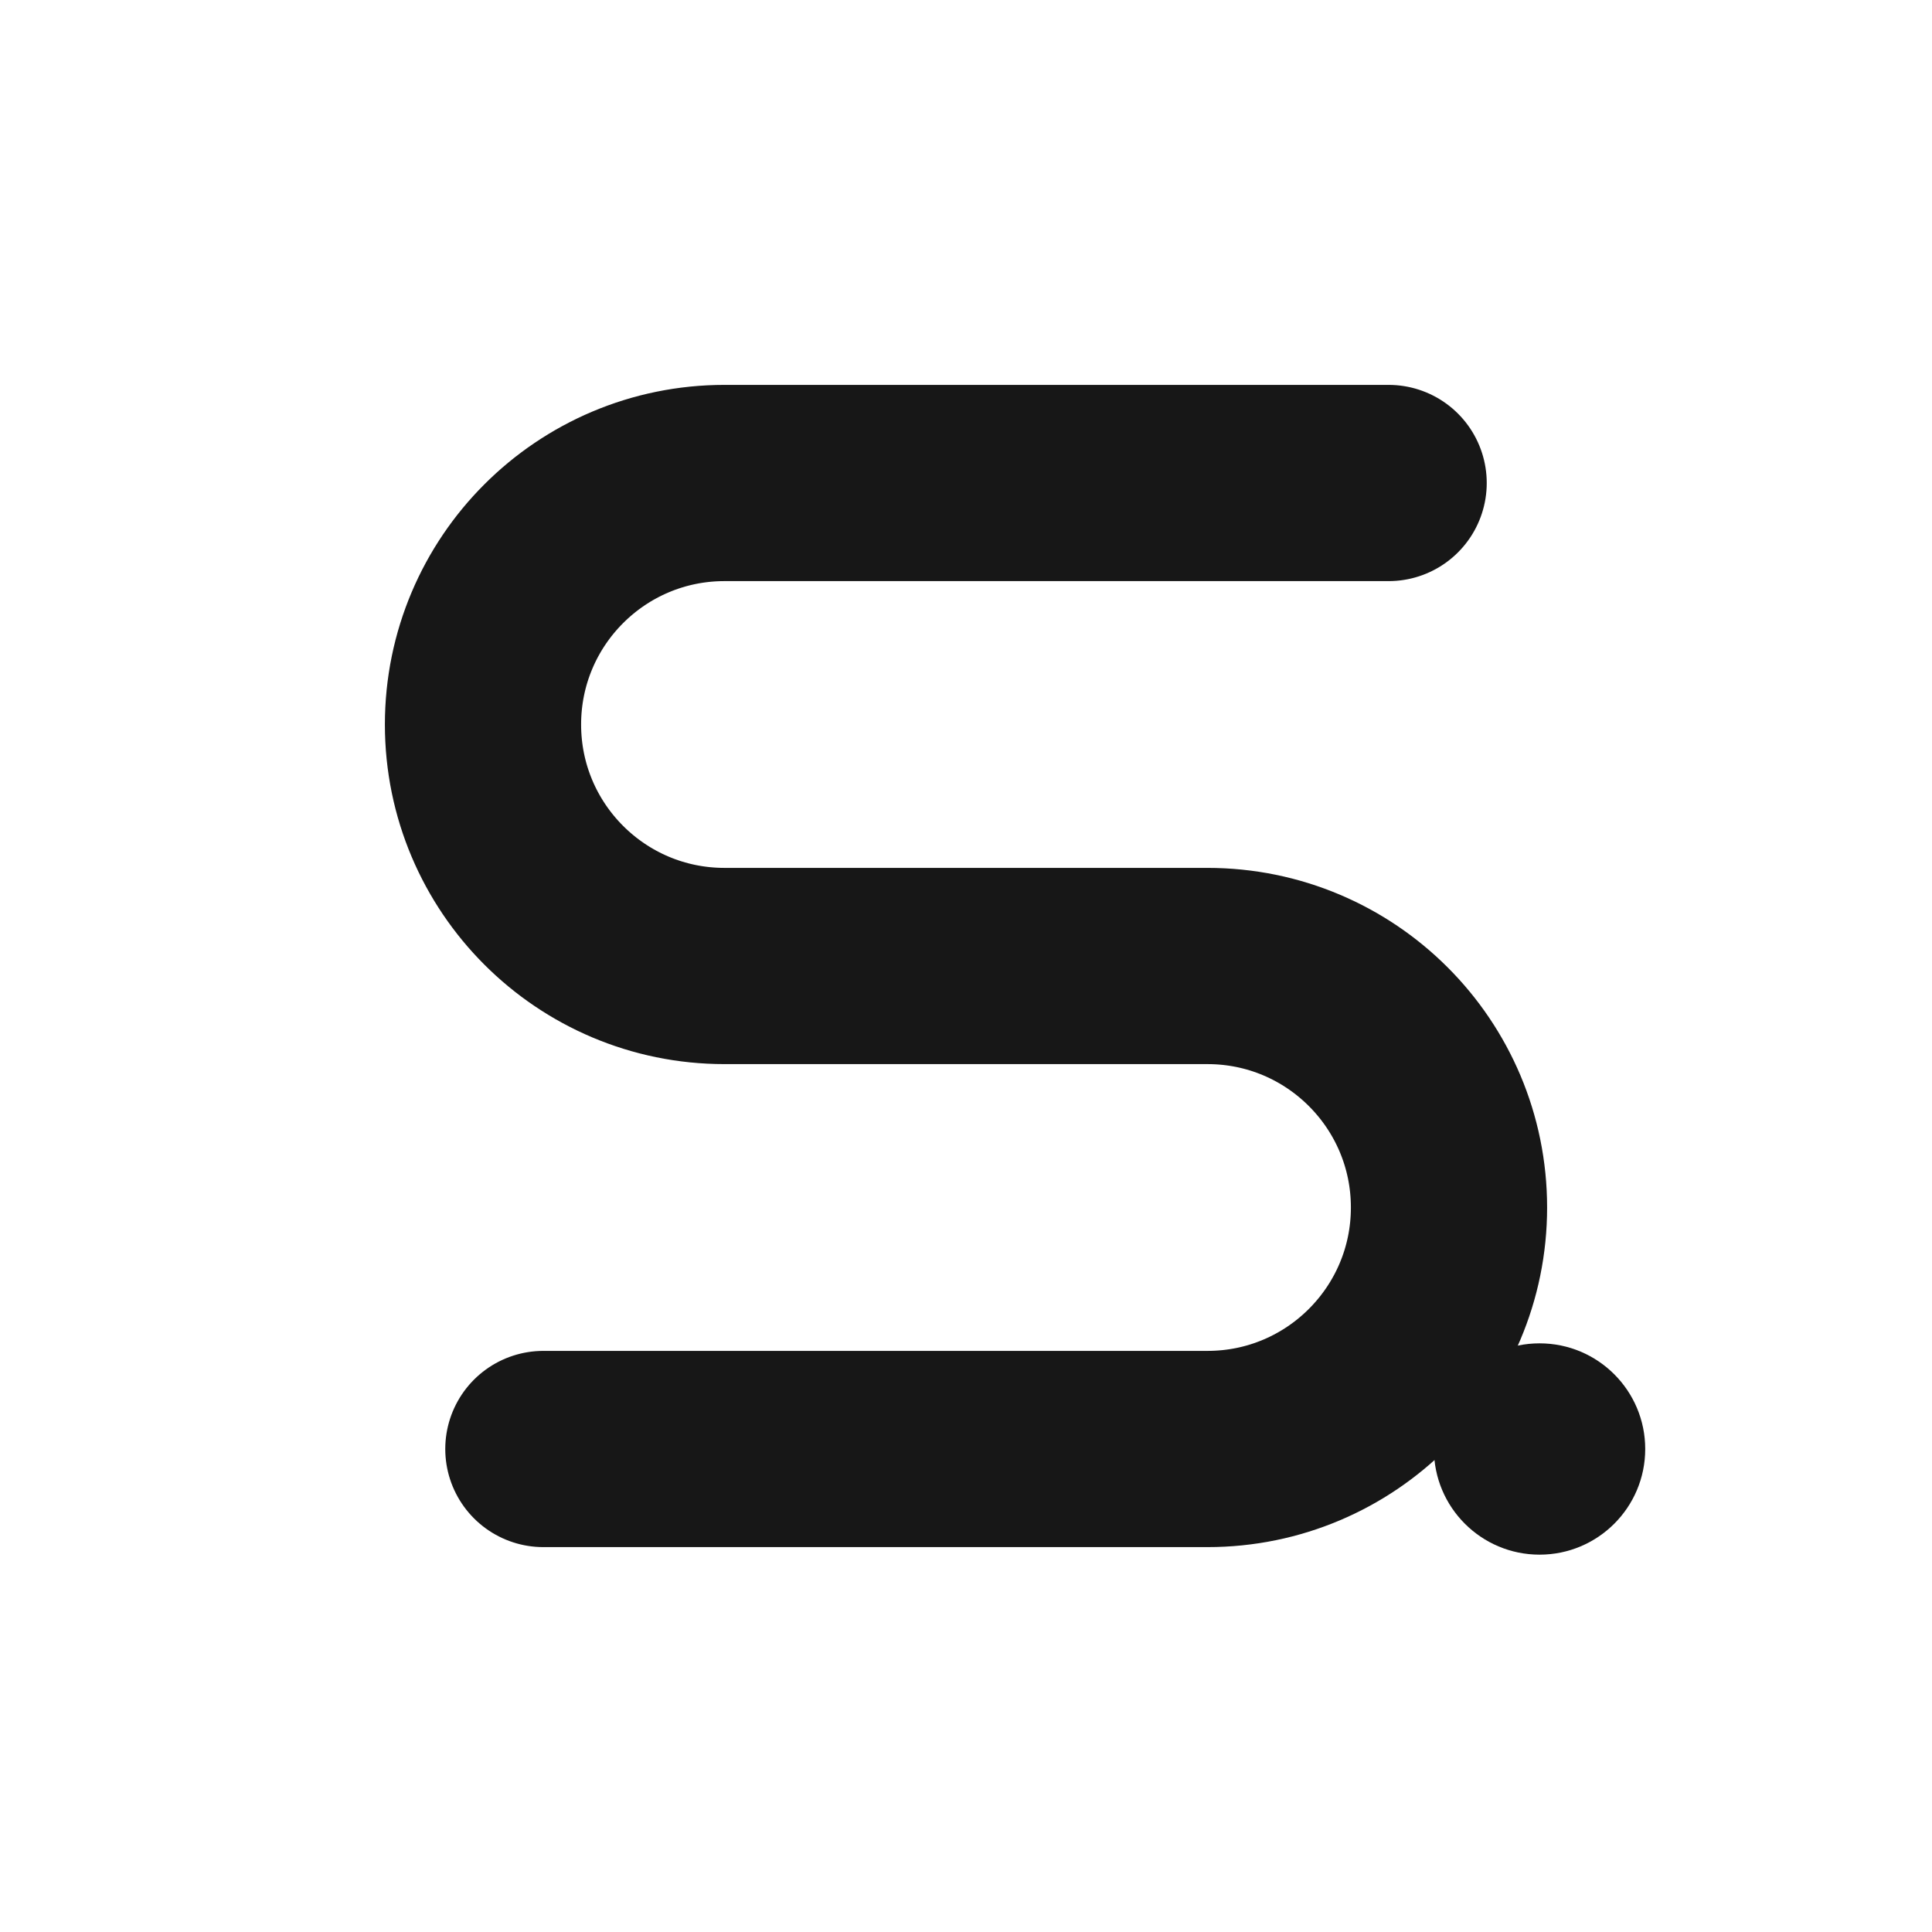
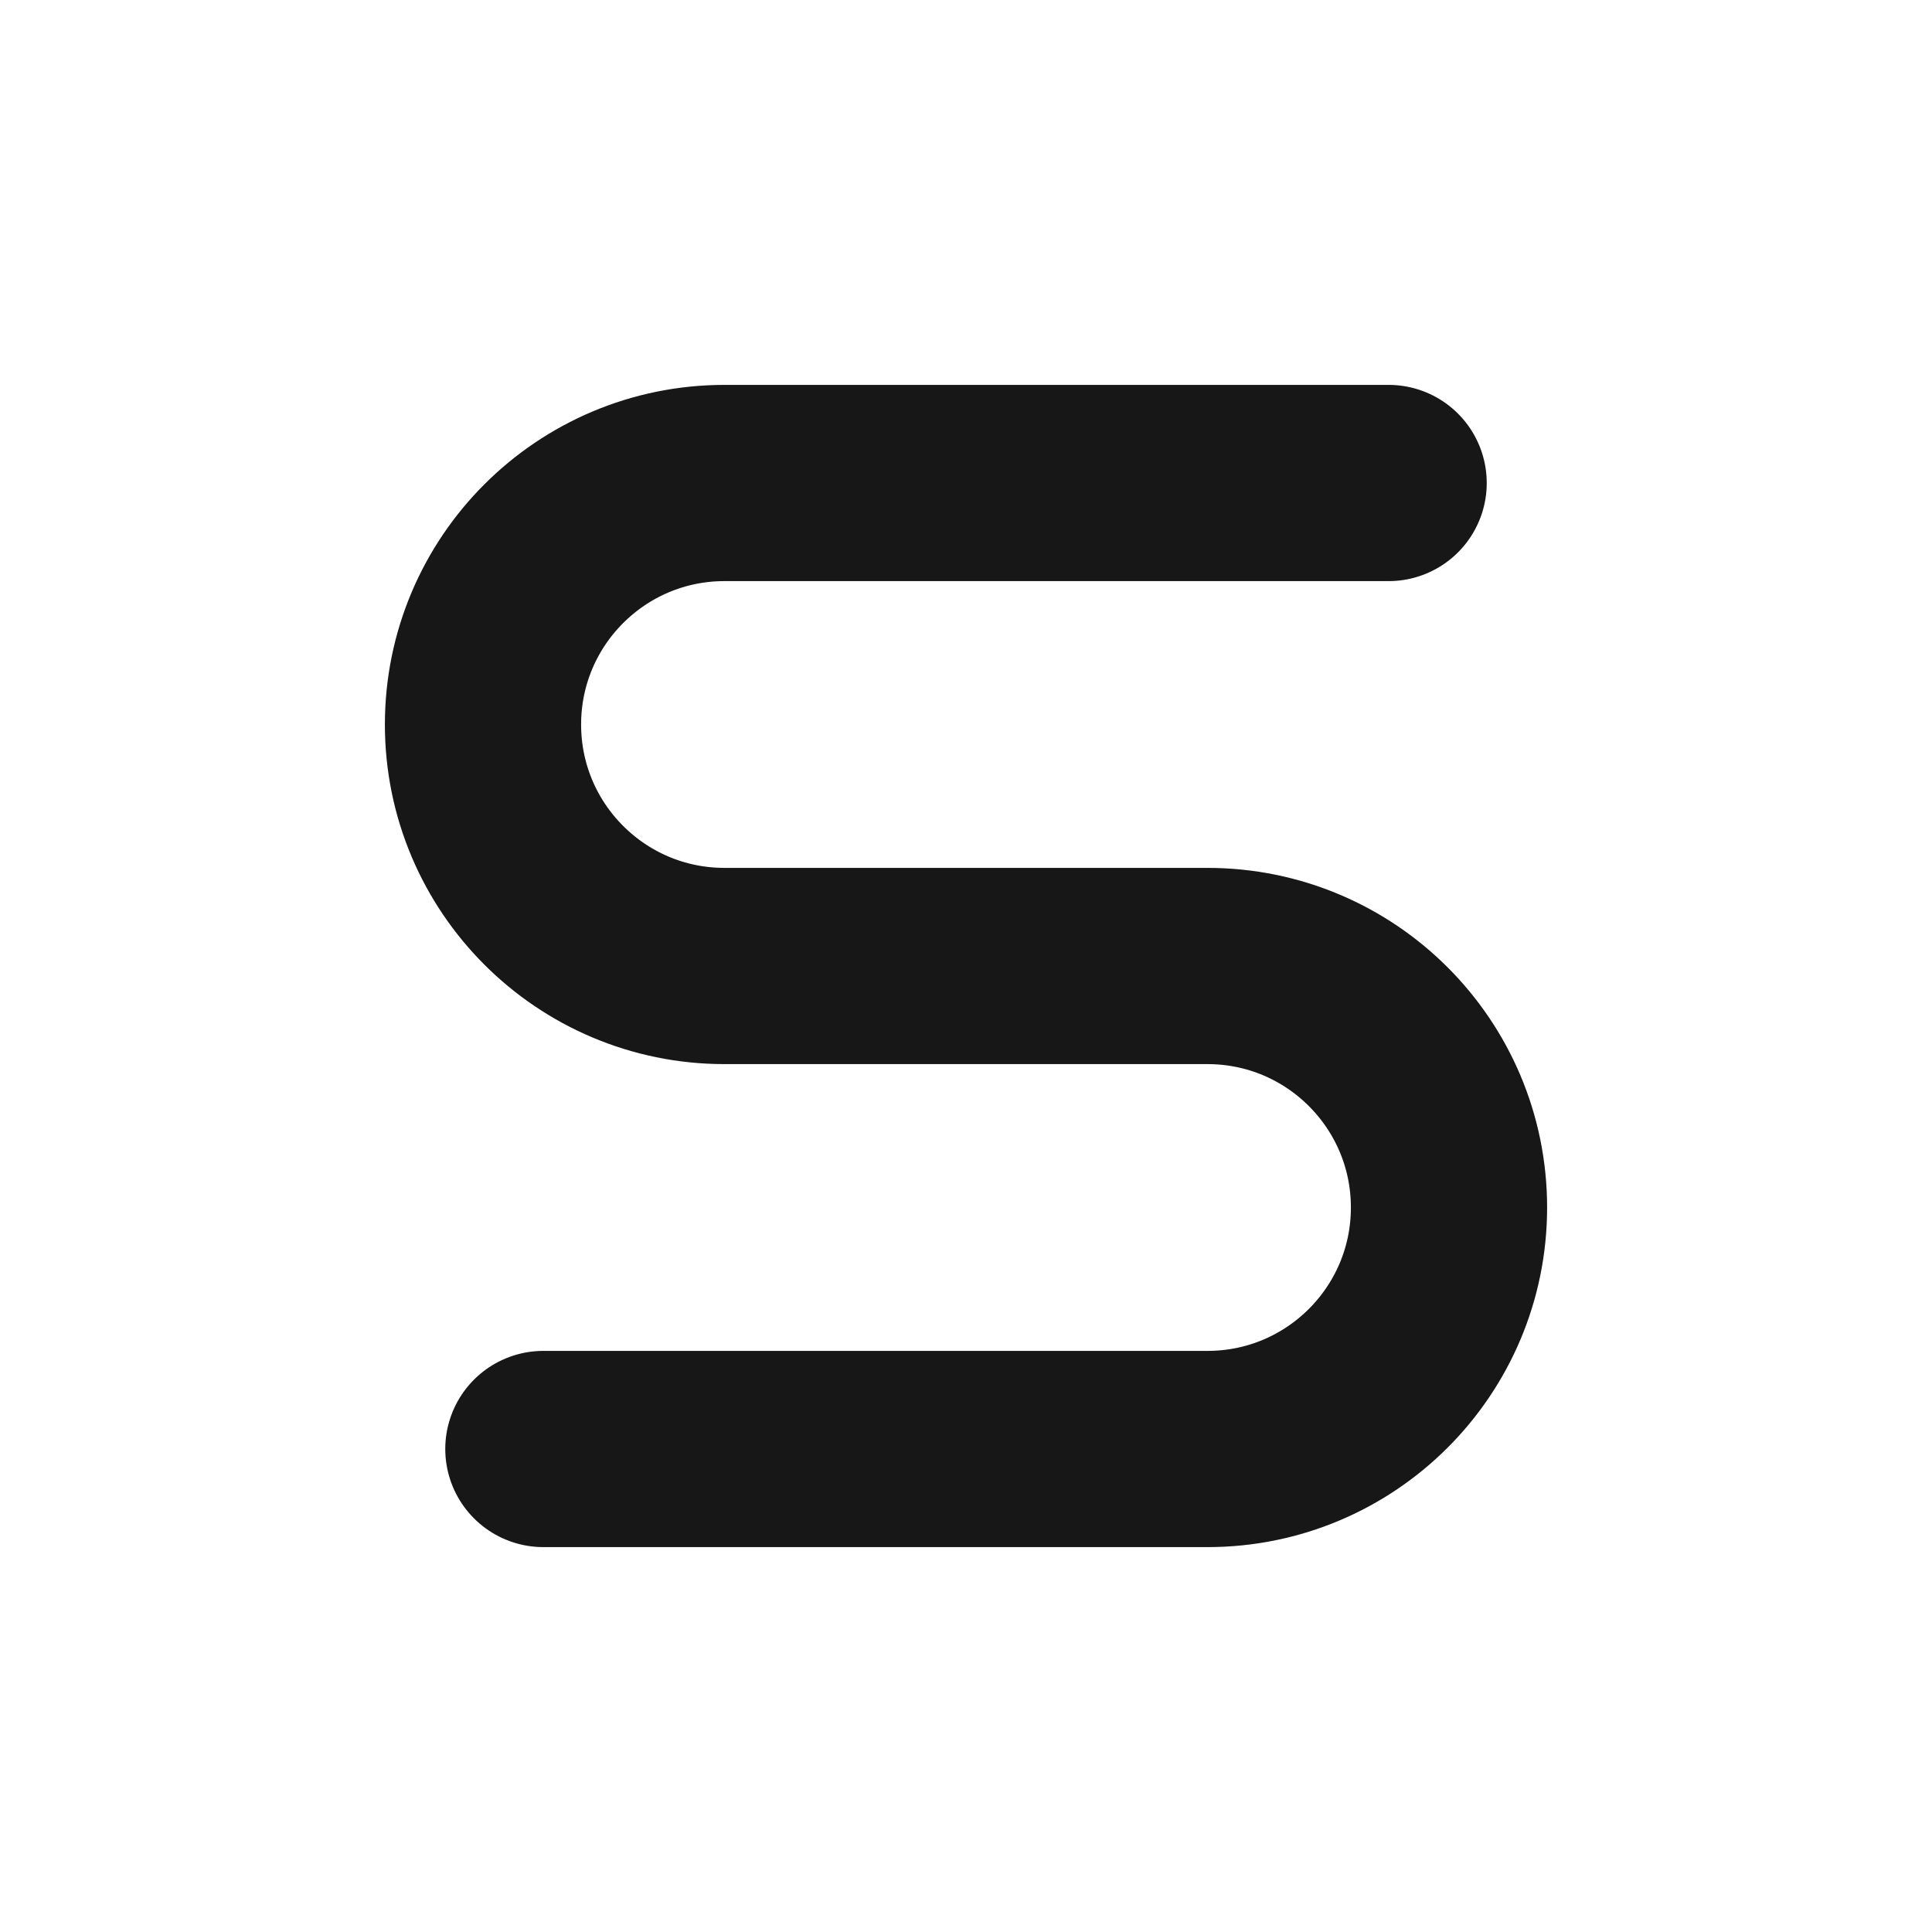
<svg xmlns="http://www.w3.org/2000/svg" fill="none" viewBox="0 0 32 32">
  <style>
		.mark { stroke: #171717; }
- 		.dot { fill: #171717; }
		@media (prefers-color-scheme: dark) {
			.mark { stroke: #f2f2f2; }
- 			.dot { fill: #f2f2f2; }
		}
	</style>
  <path class="mark" d="M23 8H12a4 4 0 0 0 0 8h8a4 4 0 0 1 0 8H9" stroke-width="3.25" stroke-linecap="round" />
-   <circle class="dot" cx="25.5" cy="24" r="1.75" />
</svg>
